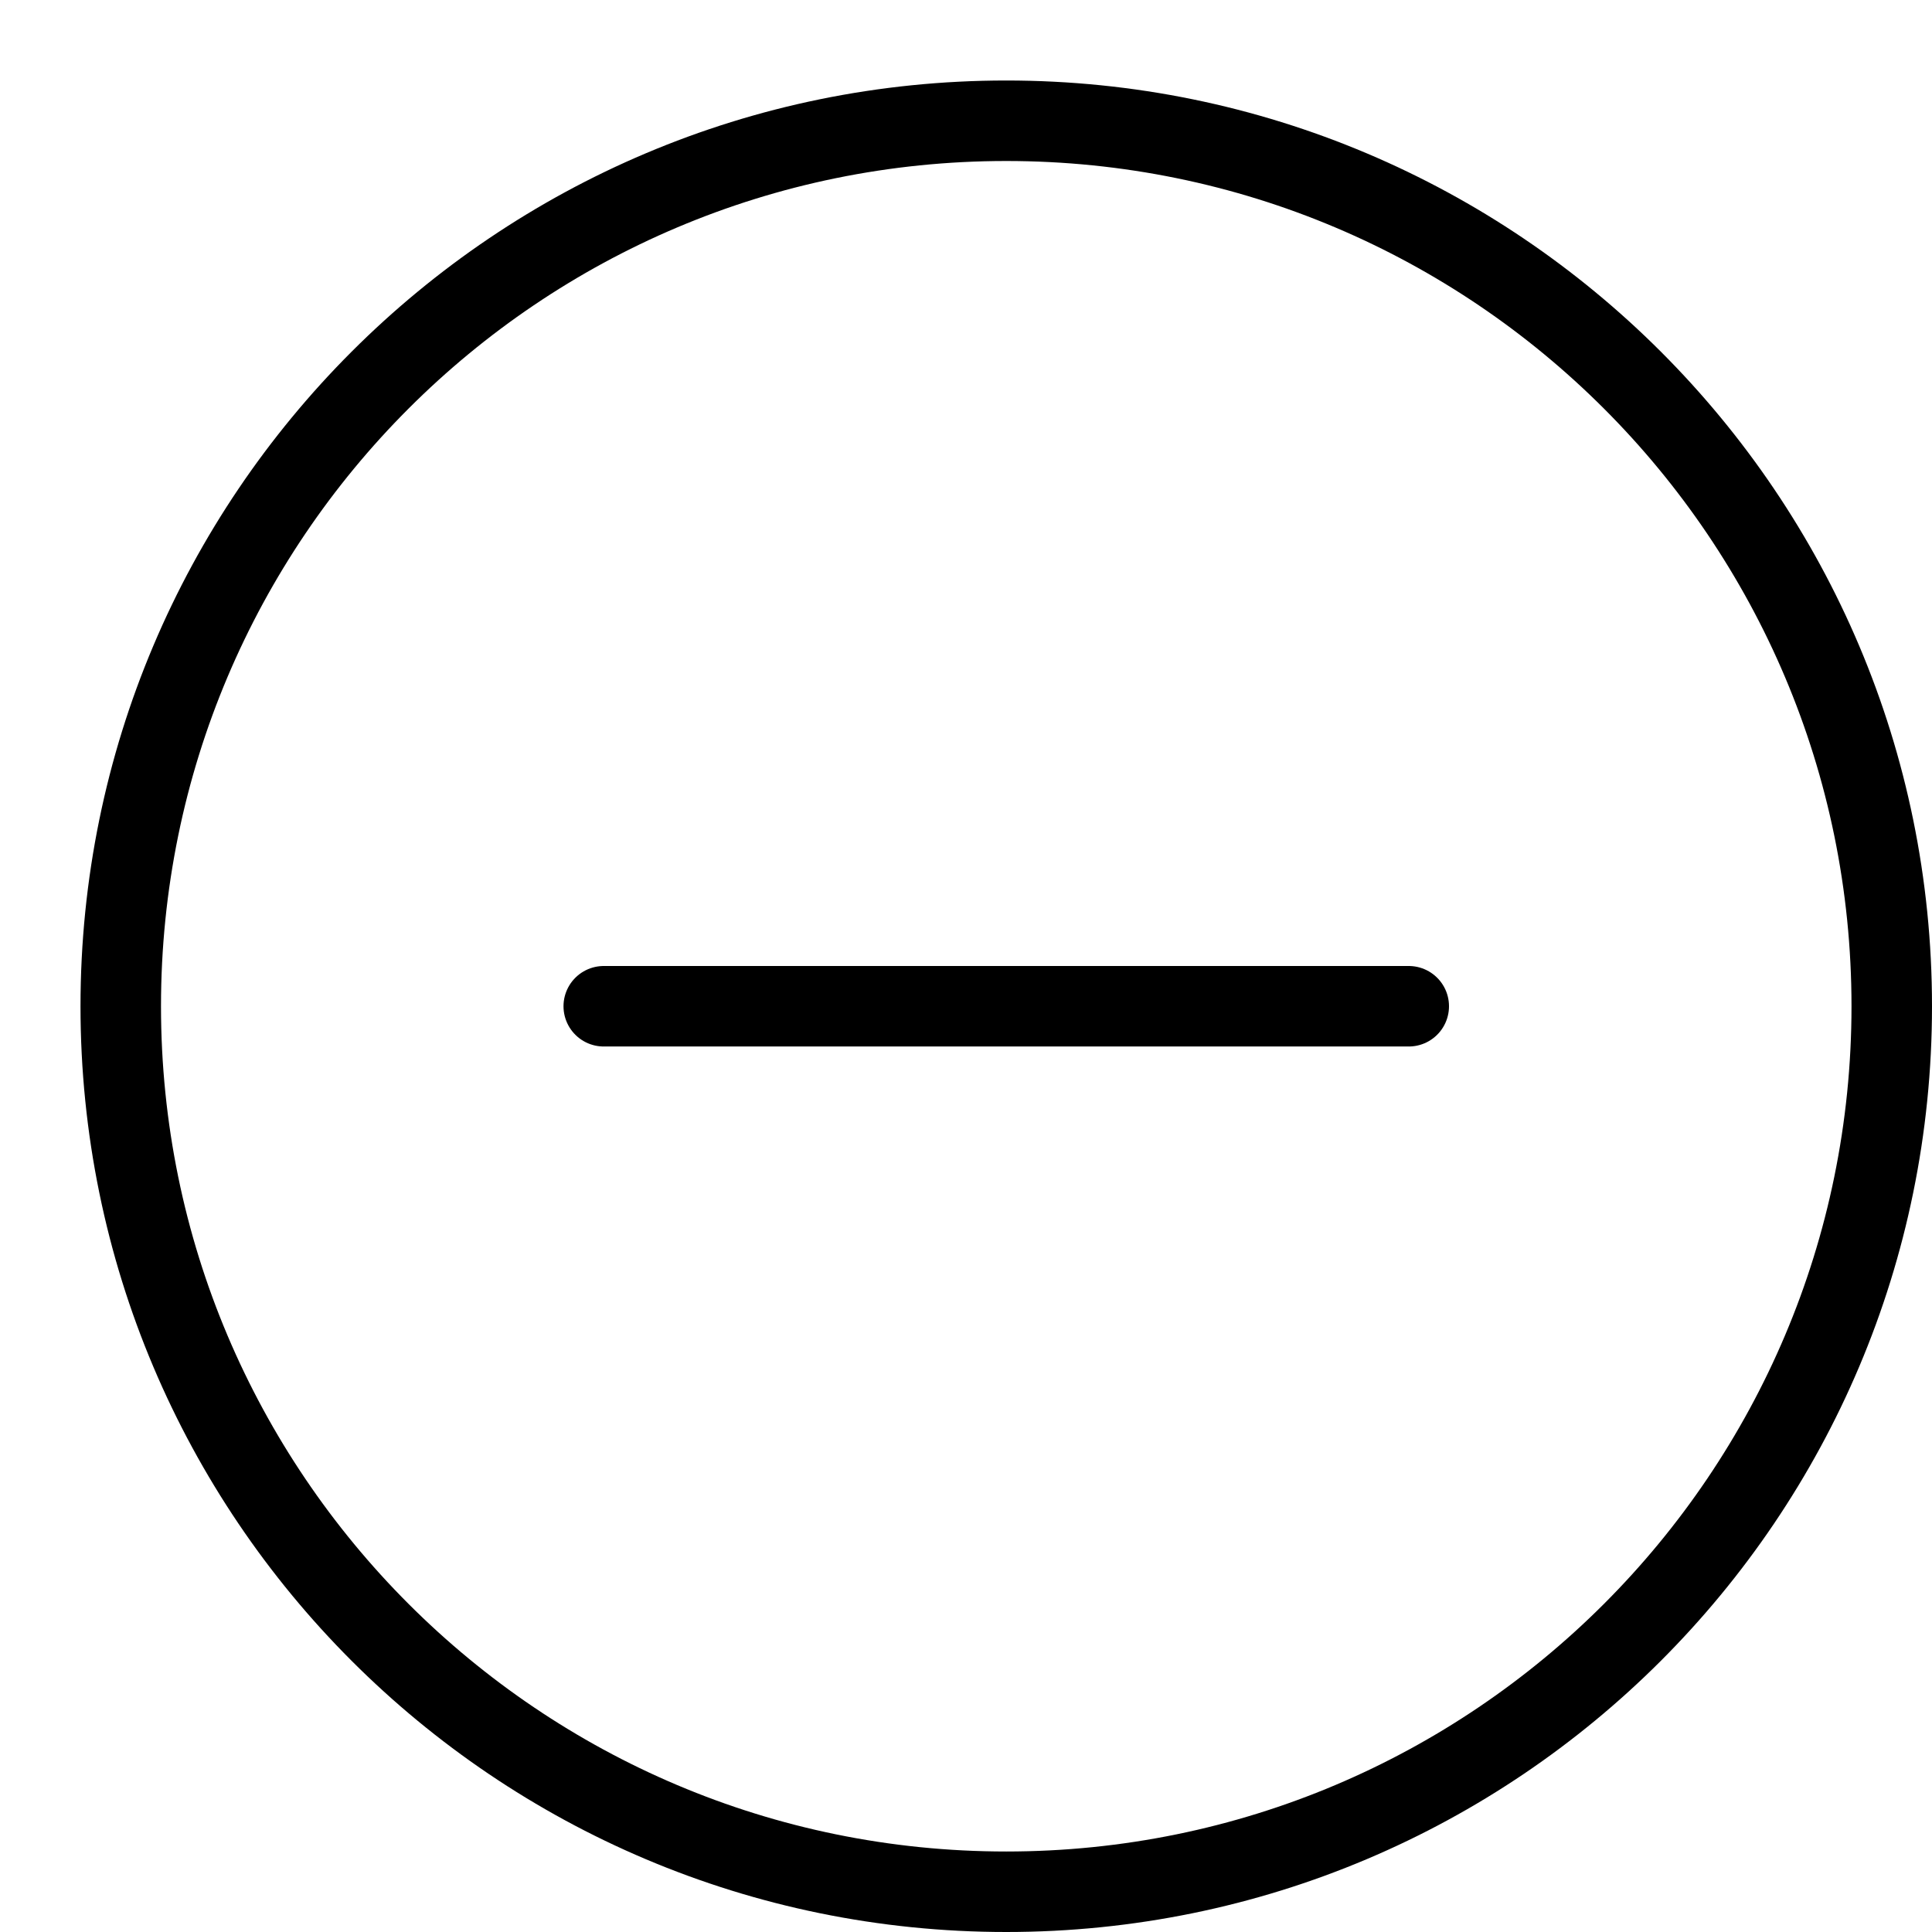
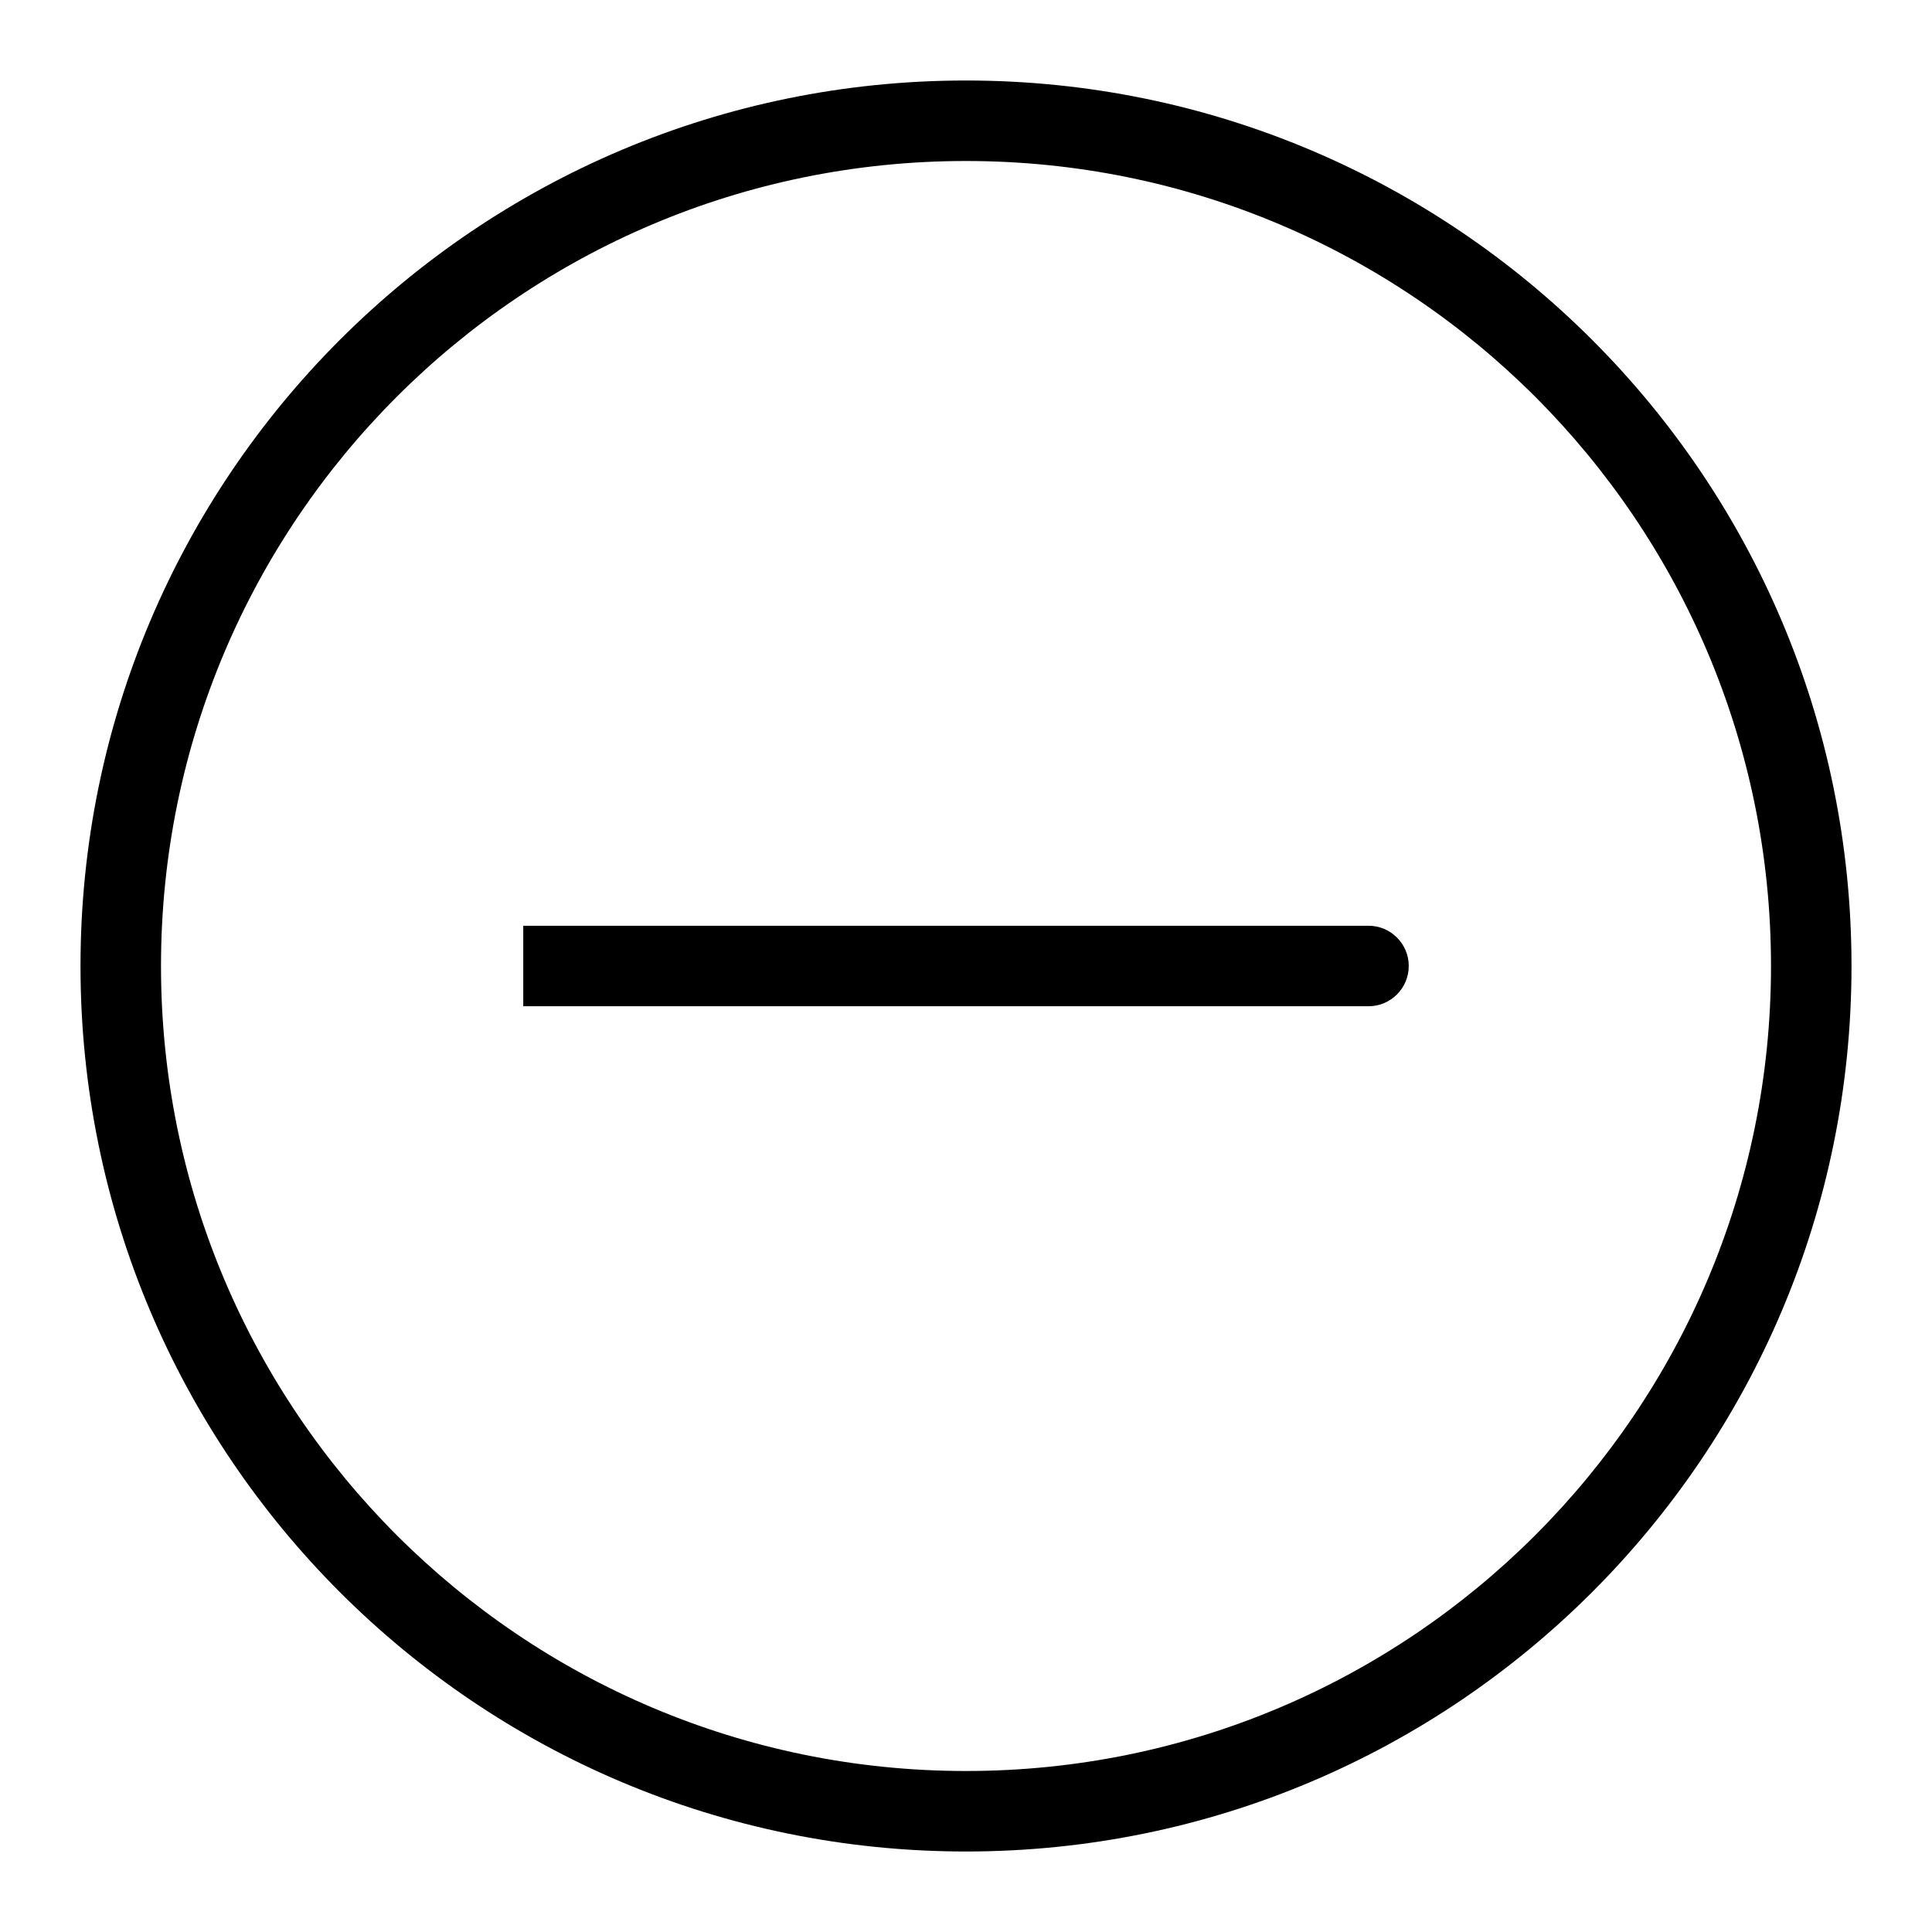
<svg xmlns="http://www.w3.org/2000/svg" width="24" height="24" fill="none" viewBox="0 0 24 24">
-   <path stroke="currentColor" fill="none" stroke-linecap="round" stroke-linejoin="round" d="M17.5 12.5h-10M12.5 23.5c6.075 0 11-4.925 11-11s-4.925-11-11-11-11 4.925-11 11 4.925 11 11 11Z" />
+   <path fill="currentColor" d="M17 12.5a.5.5 0 0 0 0-1v1Zm-10-1h-.5v1H7v-1Zm10 0H7v1h10v-1Zm5 .5c0 5.523-4.477 10-10 10v1c6.075 0 11-4.925 11-11h-1ZM12 22C6.477 22 2 17.523 2 12H1c0 6.075 4.925 11 11 11v-1ZM2 12C2 6.477 6.477 2 12 2V1C5.925 1 1 5.925 1 12h1ZM12 2c5.523 0 10 4.477 10 10h1c0-6.075-4.925-11-11-11v1Z" />
</svg>
